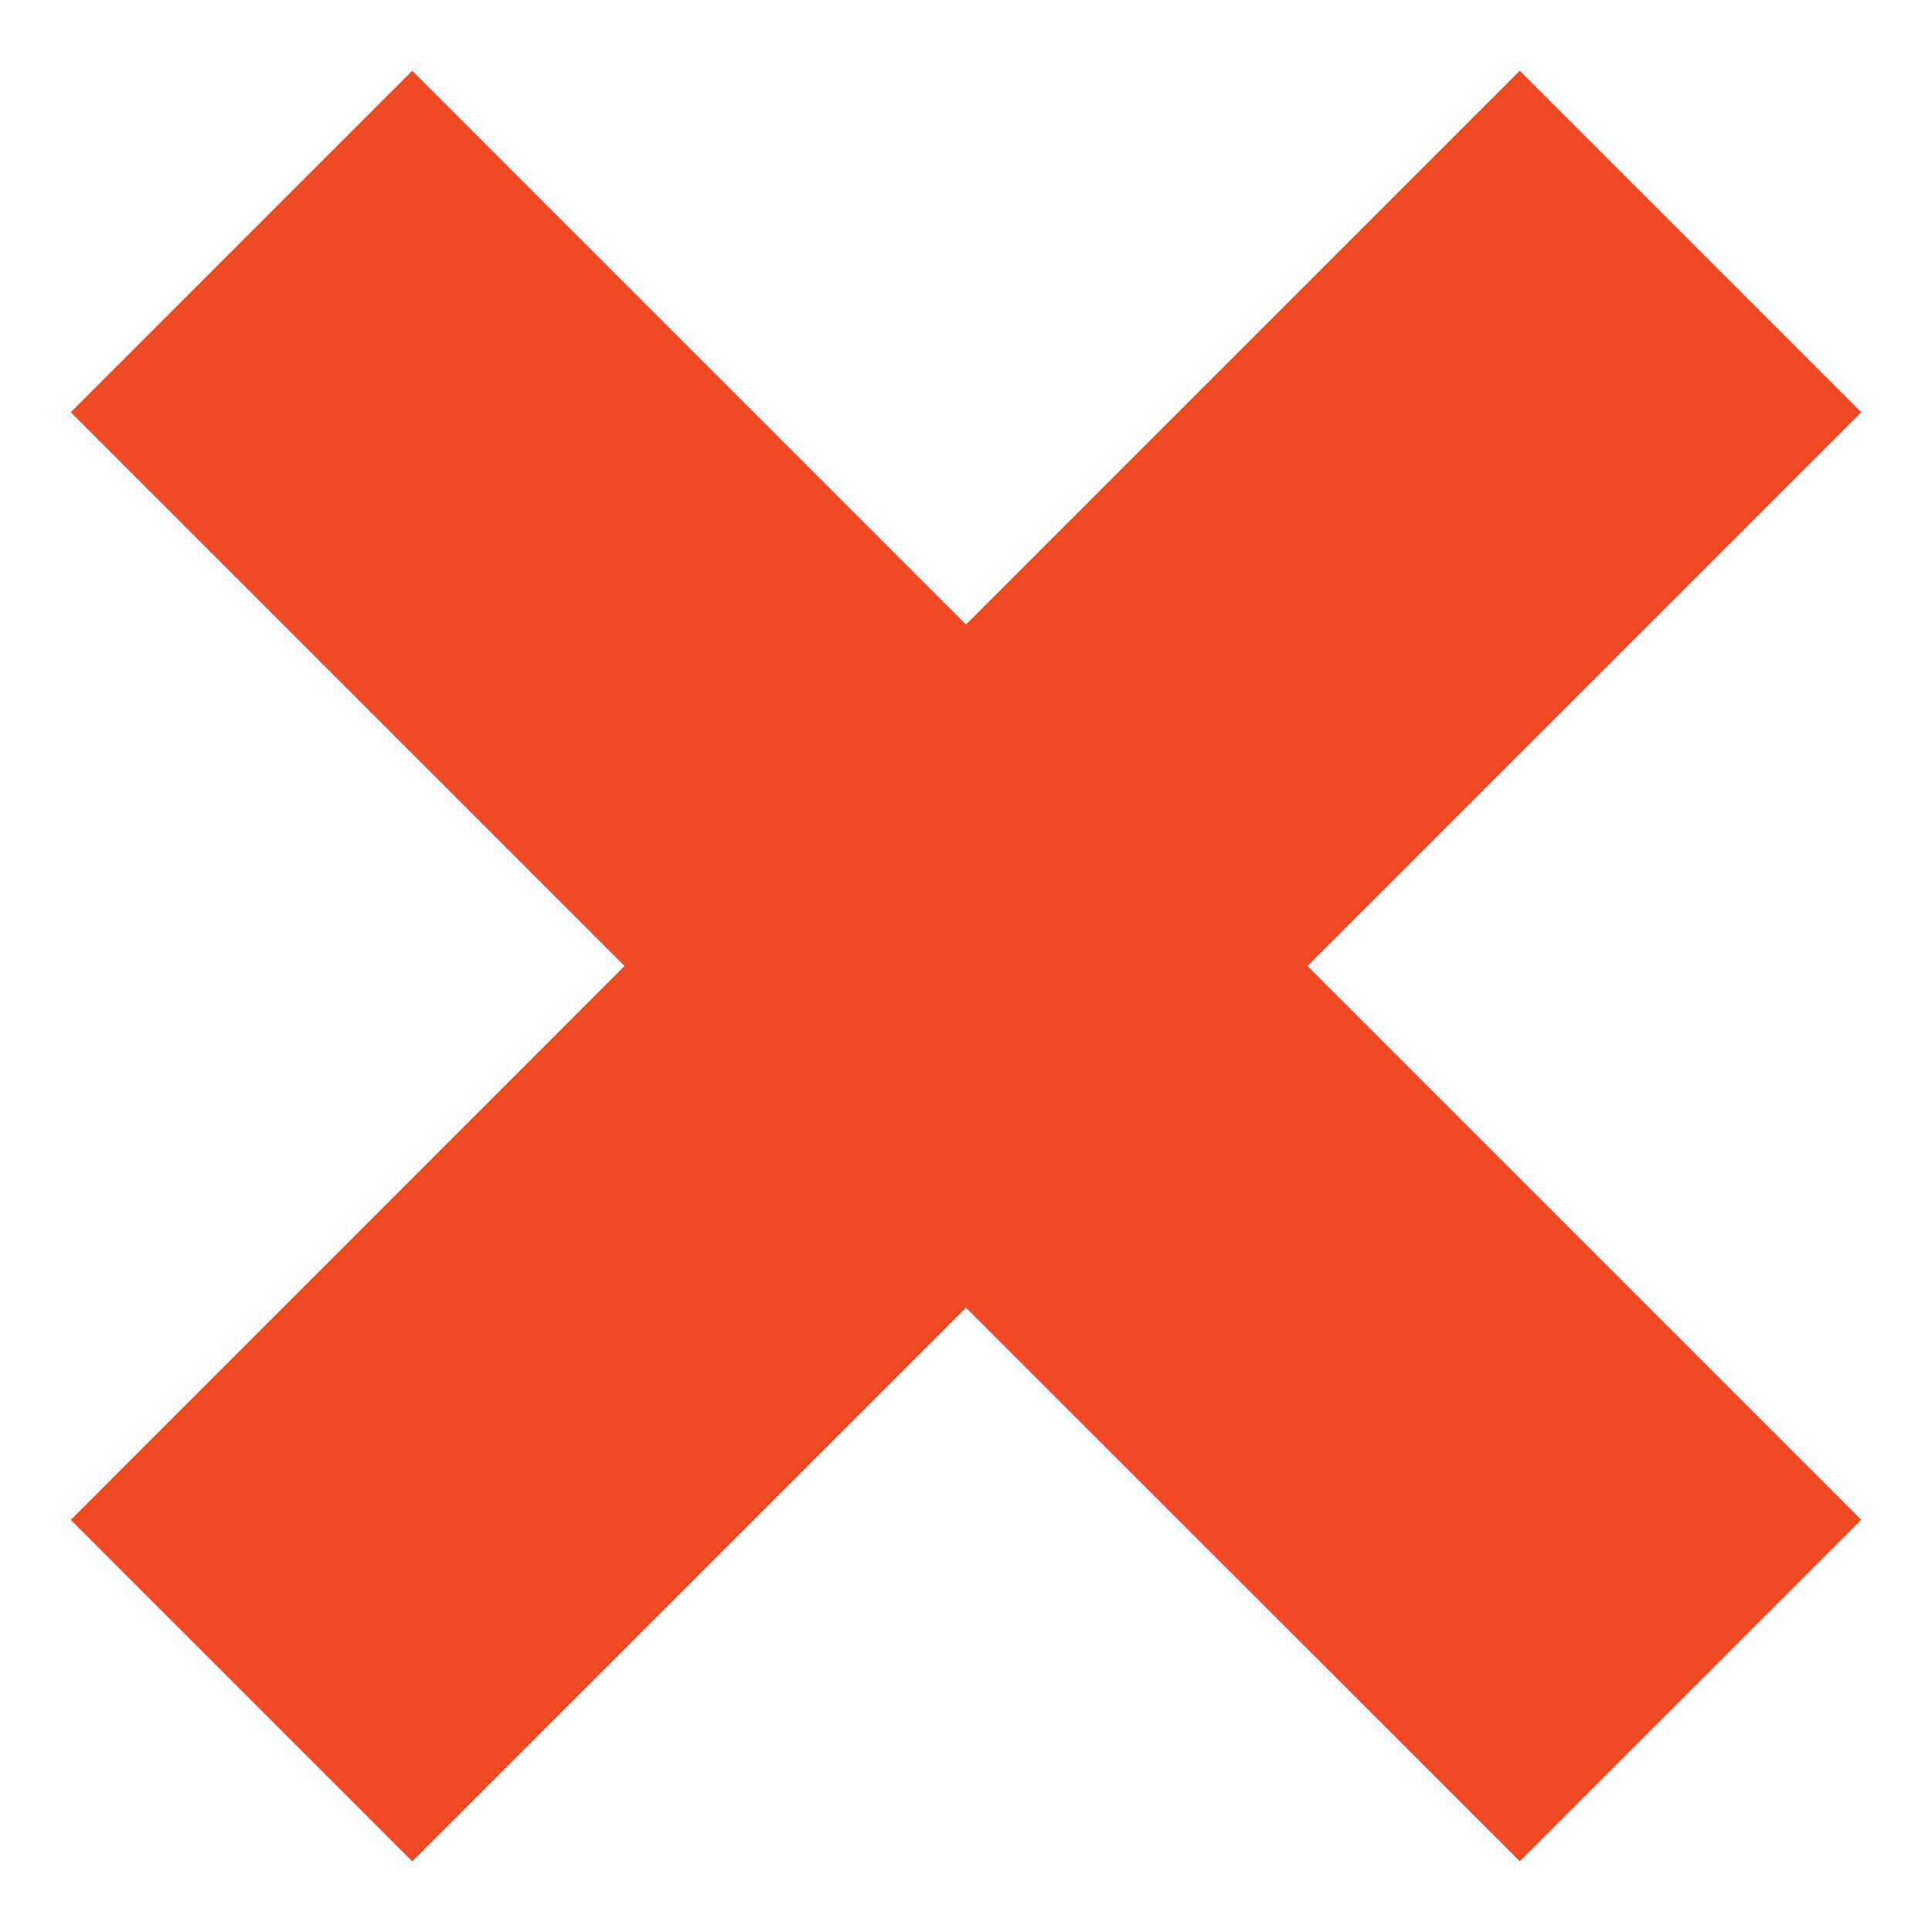
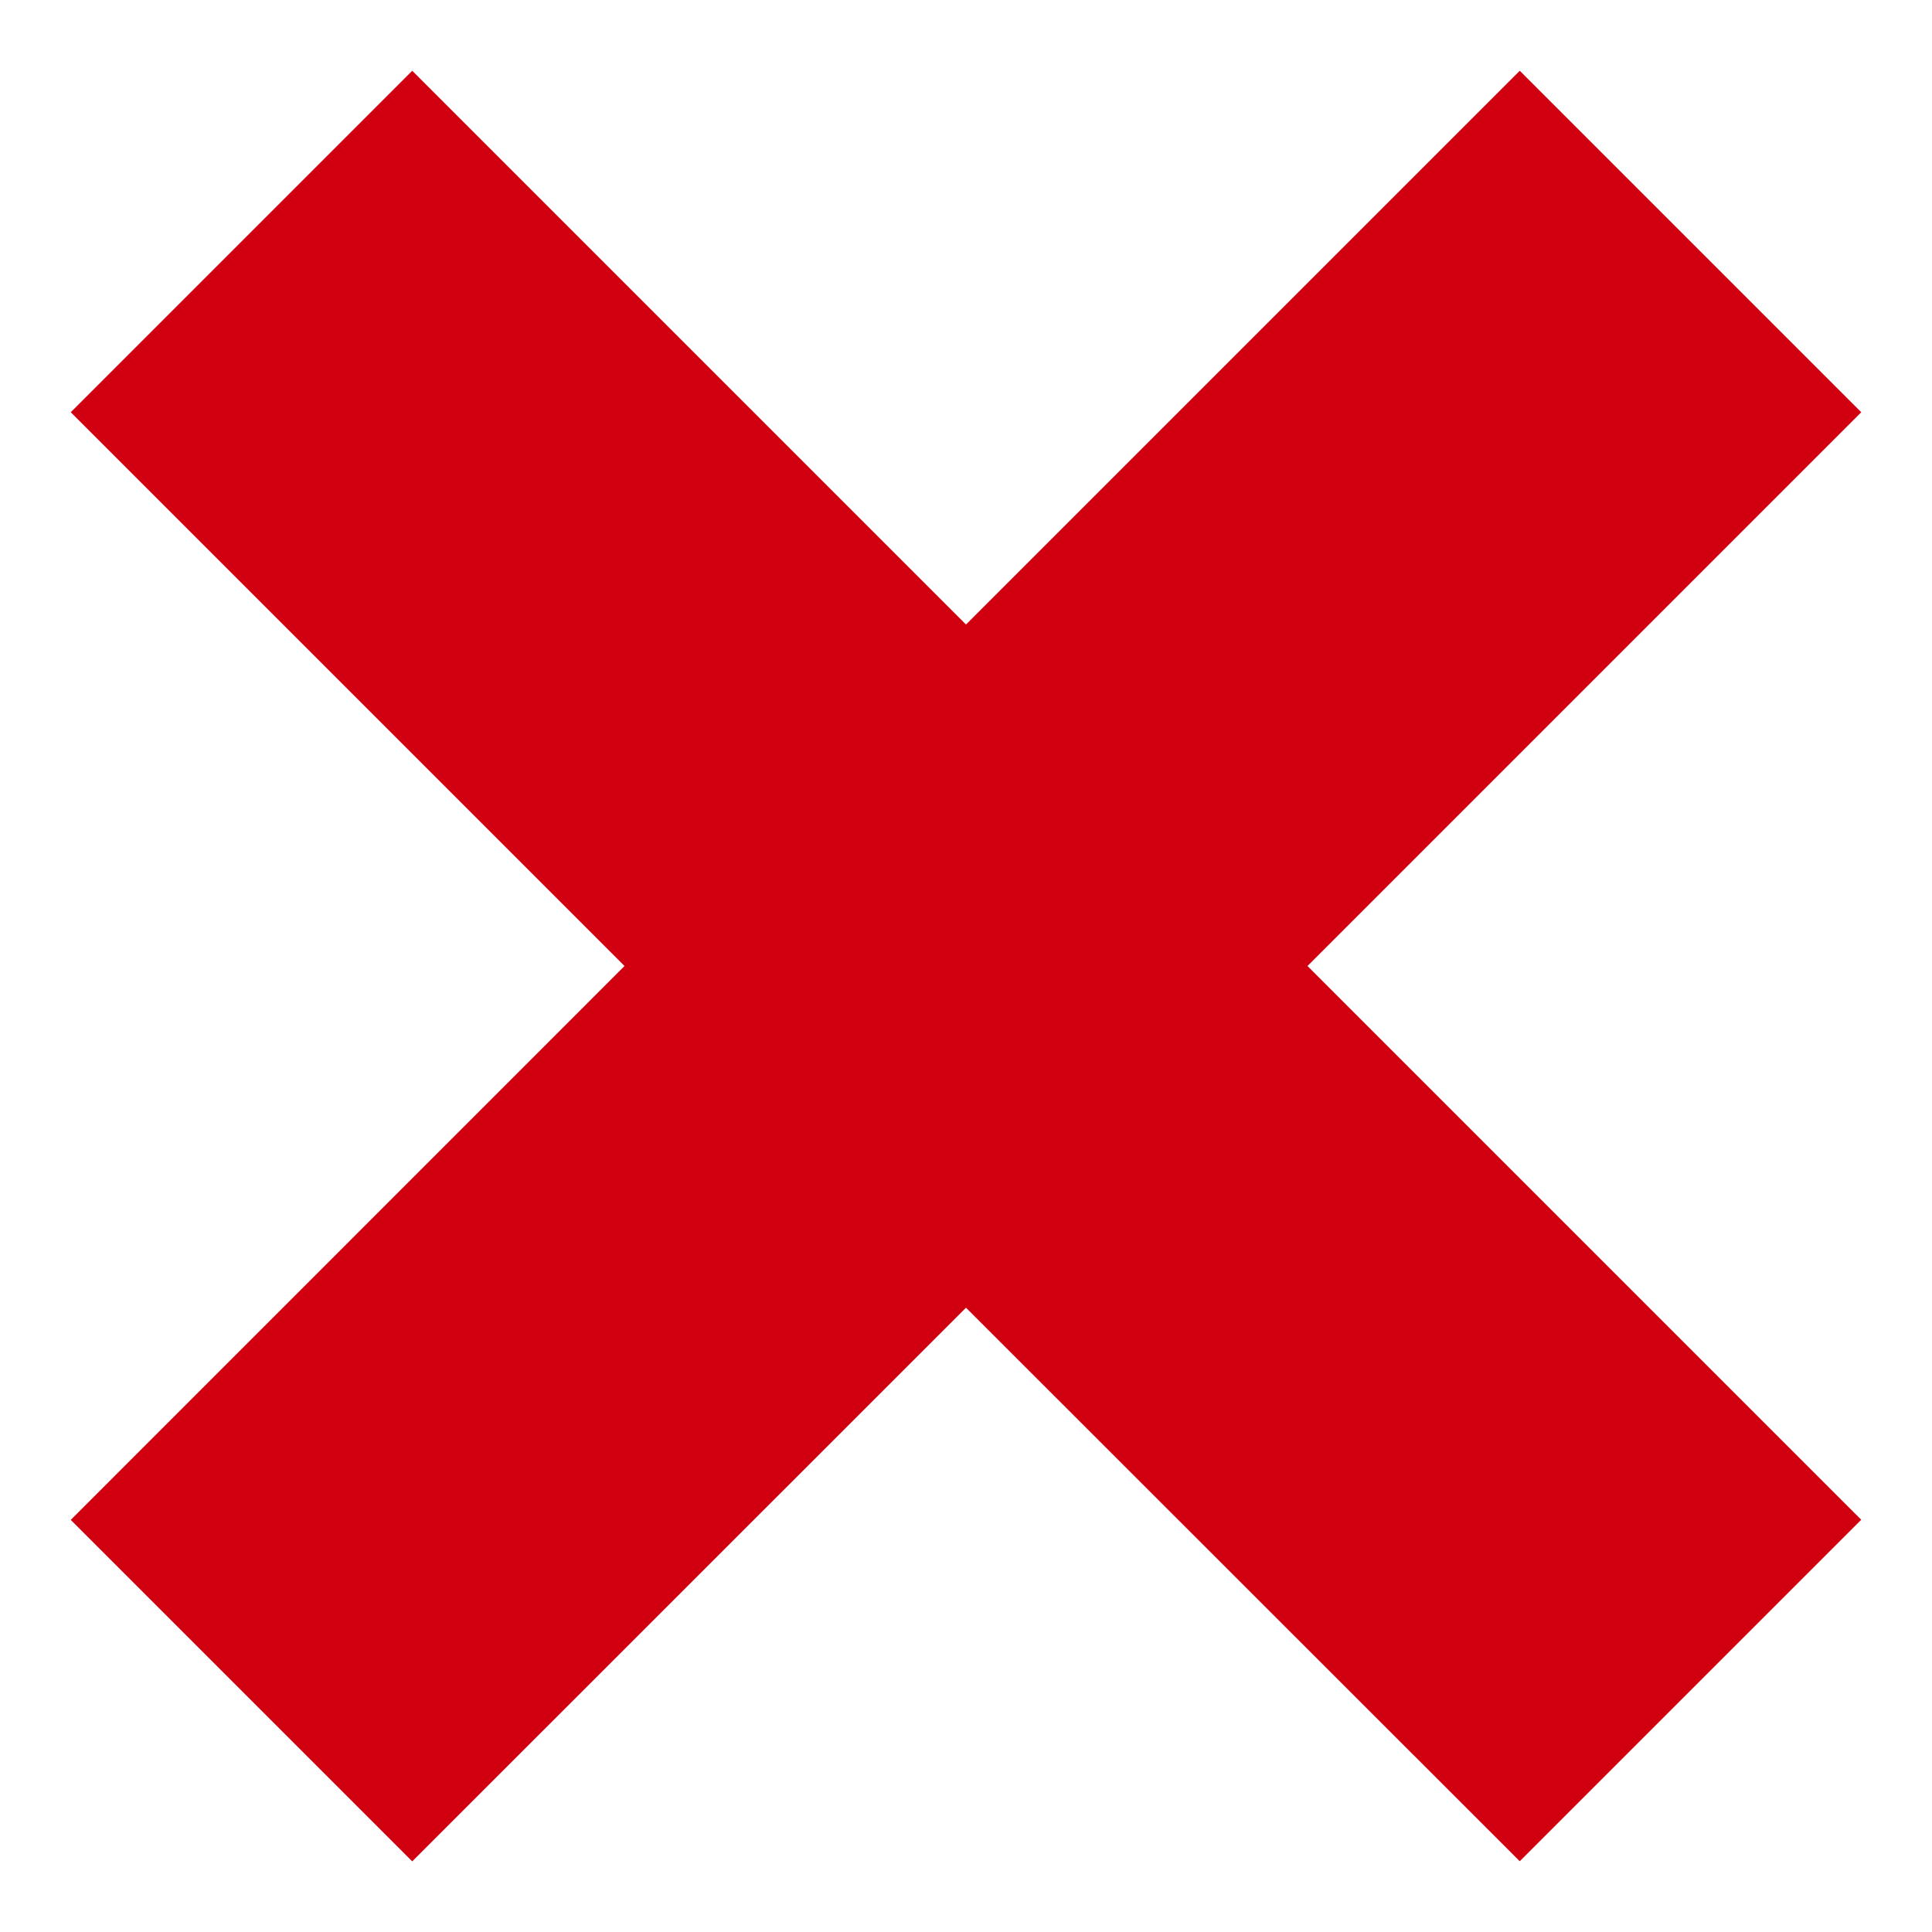
<svg xmlns="http://www.w3.org/2000/svg" t="1739535184695" class="icon" viewBox="0 0 1024 1024" version="1.1" p-id="4783" width="200" height="200">
-   <path d="M331.008 512L37.504 218.496 218.496 37.504 512 331.008 805.504 37.504l180.992 180.992L692.992 512l293.504 293.504-180.992 180.992L512 693.12l-293.504 293.44-180.992-180.992L331.008 512z" fill="#F04925" p-id="4784" />
+   <path d="M331.008 512L37.504 218.496 218.496 37.504 512 331.008 805.504 37.504l180.992 180.992L692.992 512l293.504 293.504-180.992 180.992L512 693.12l-293.504 293.44-180.992-180.992L331.008 512z" fill="#D10011" p-id="4784" />
</svg>
